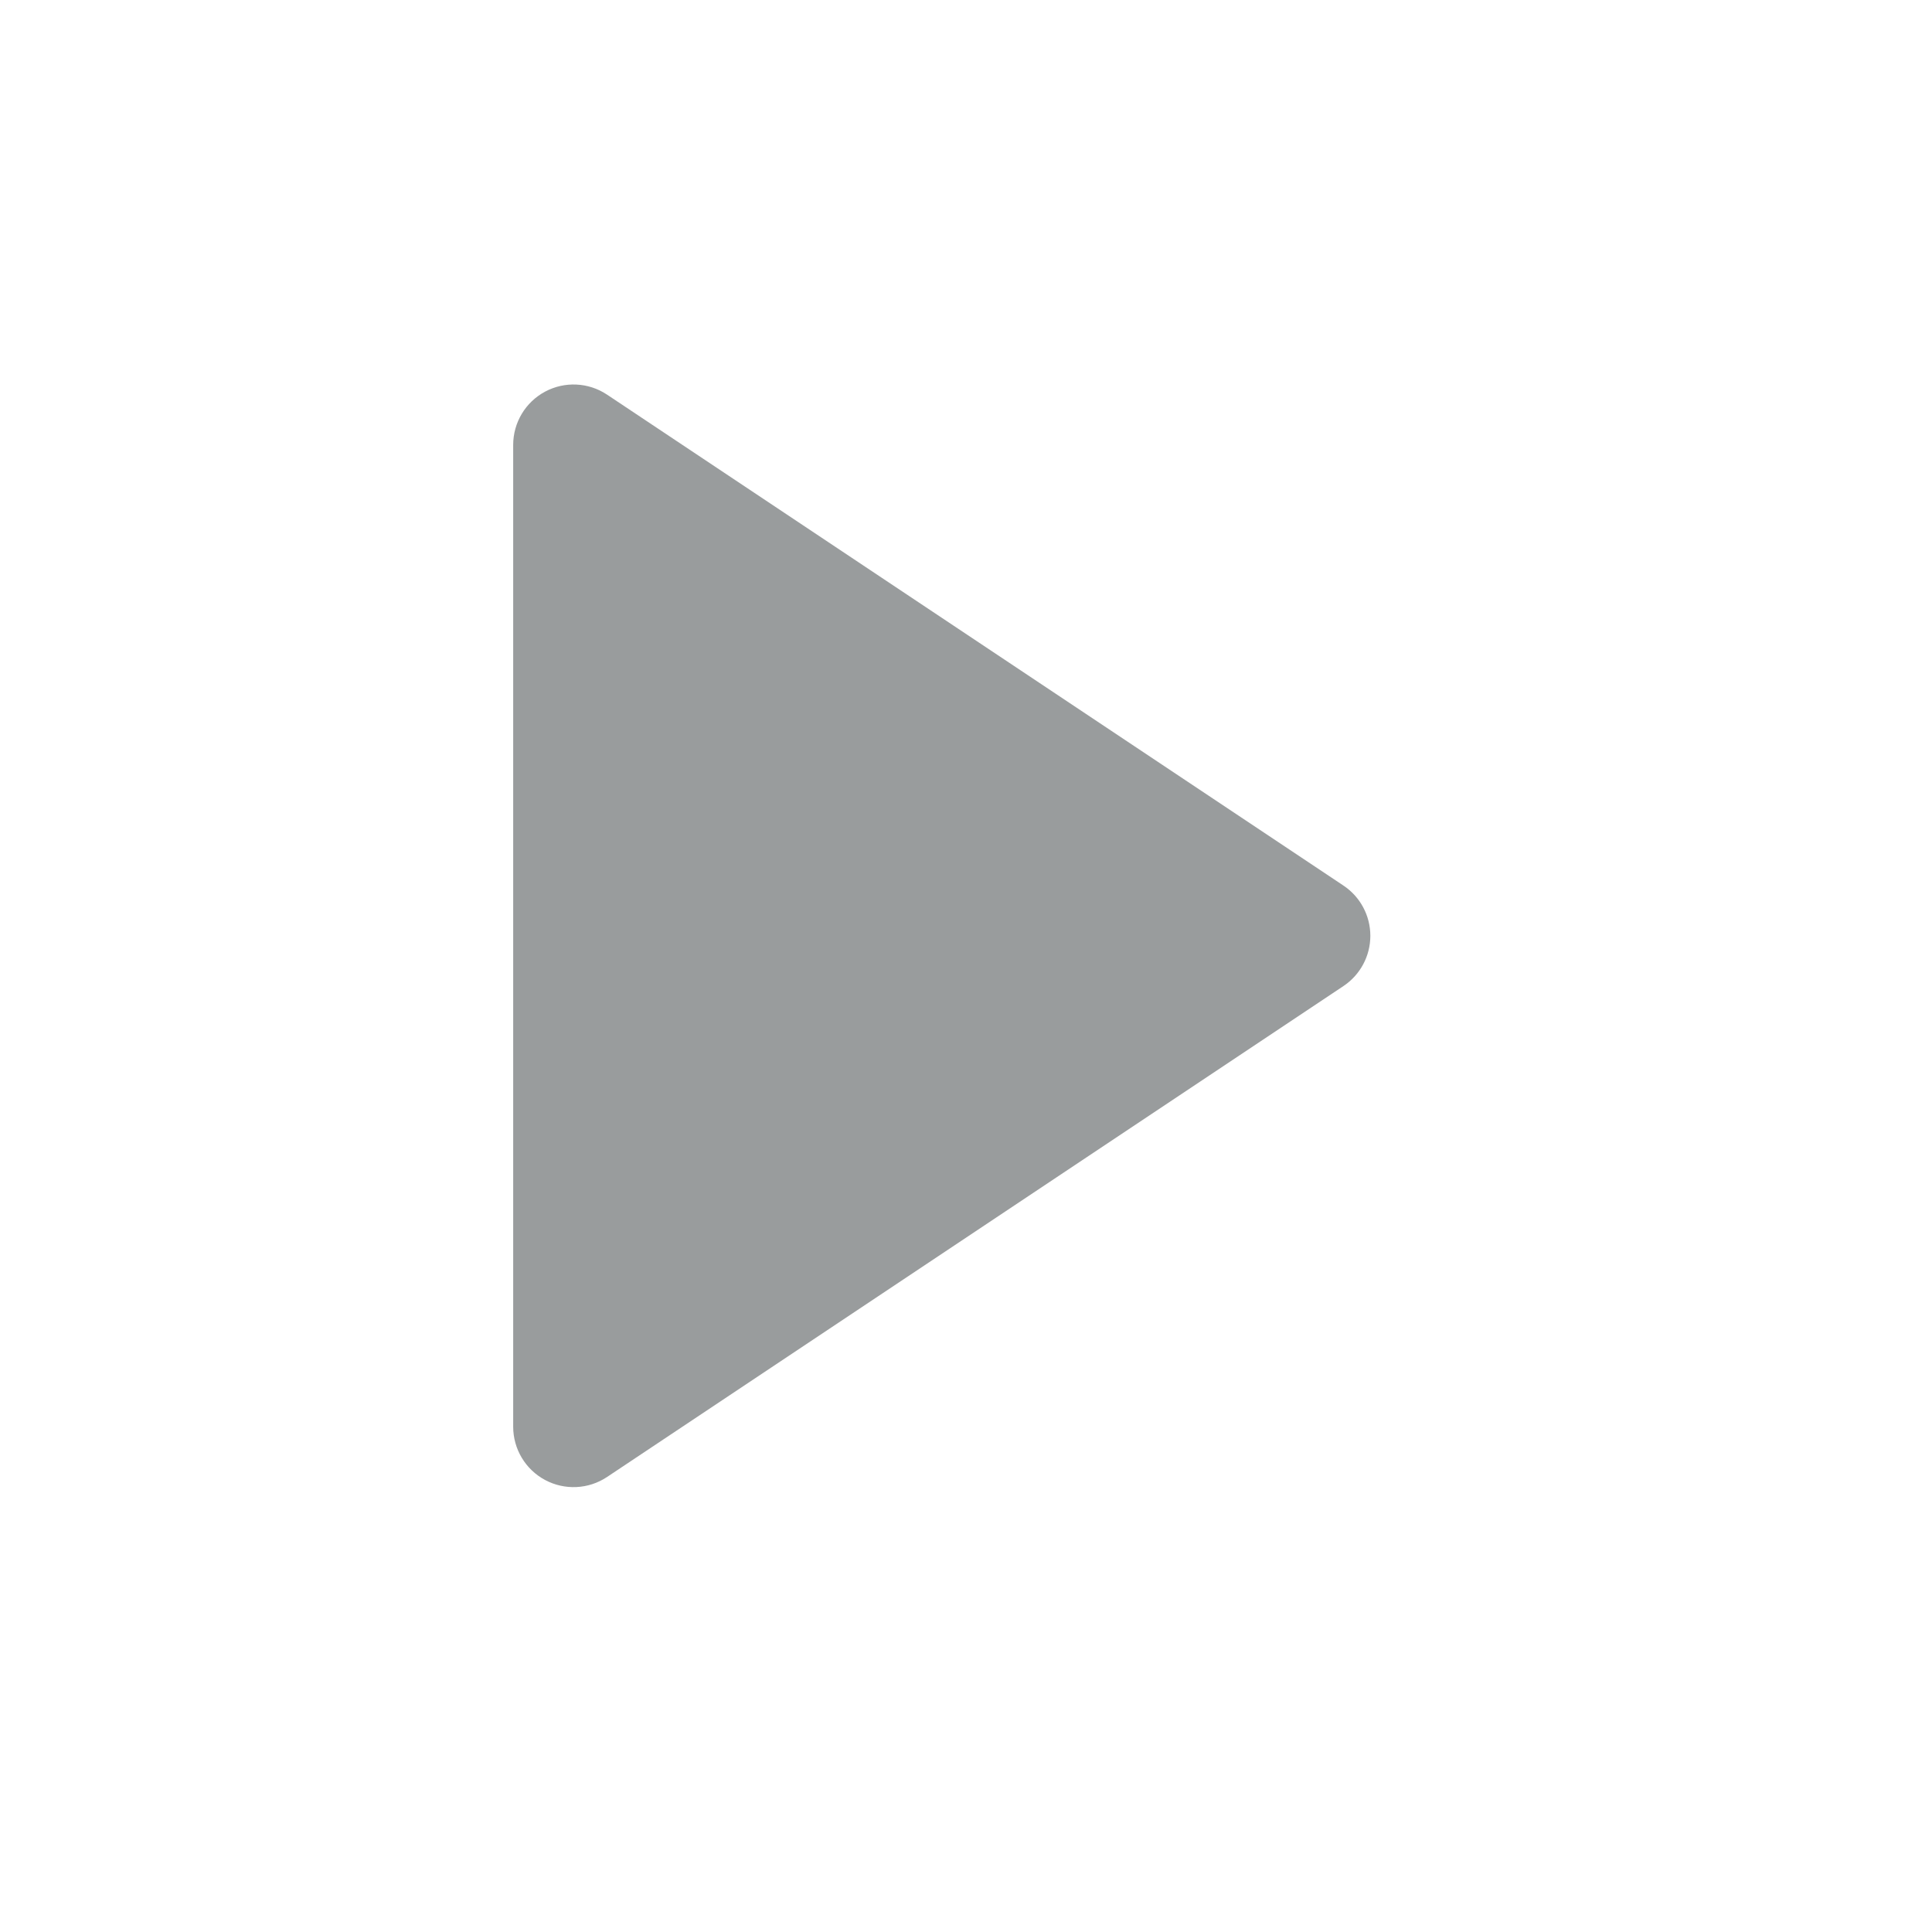
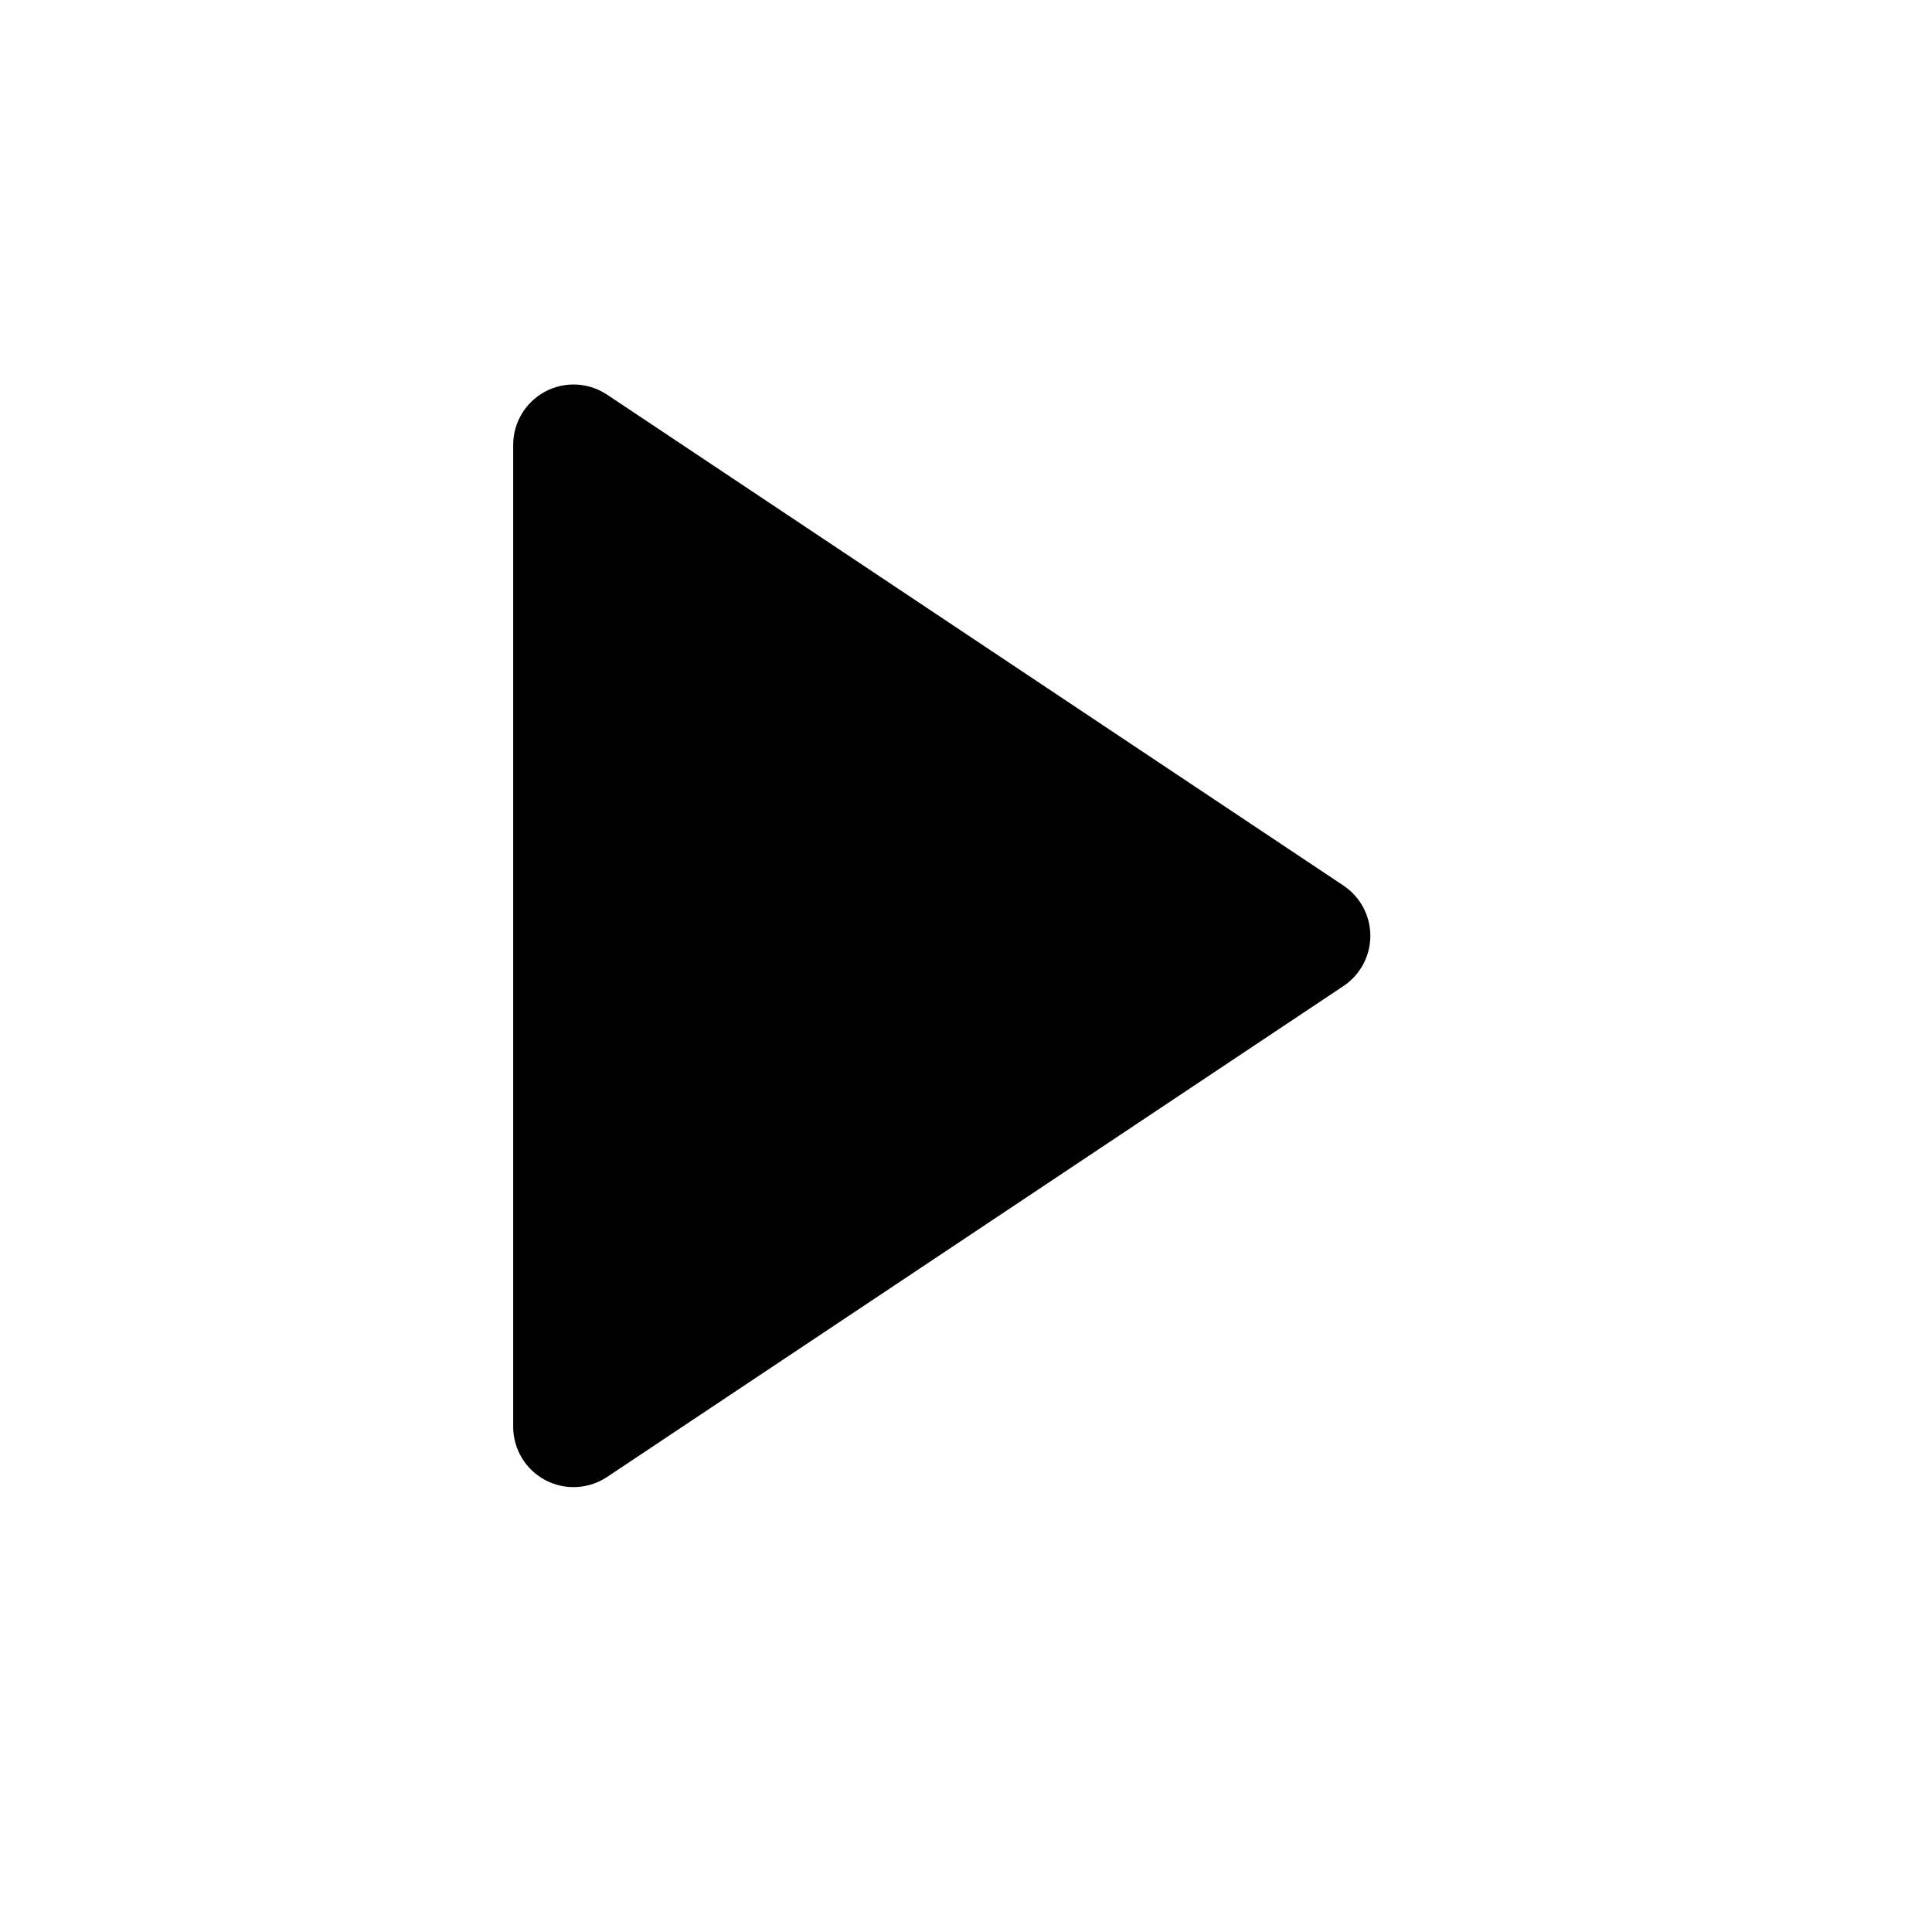
<svg xmlns="http://www.w3.org/2000/svg" width="16" height="16" viewBox="0 0 16 16">
-   <path fill="#999C9D" fill-rule="evenodd" d="M11.126 8.166l-6.099 4.066a.5.5 0 0 1-.777-.416V3.684a.5.5 0 0 1 .777-.416l6.099 4.066a.5.5 0 0 1 0 .832z" />
+   <path fill-rule="evenodd" d="M11.126 8.166l-6.099 4.066a.5.5 0 0 1-.777-.416V3.684a.5.5 0 0 1 .777-.416l6.099 4.066a.5.5 0 0 1 0 .832z" />
</svg>
